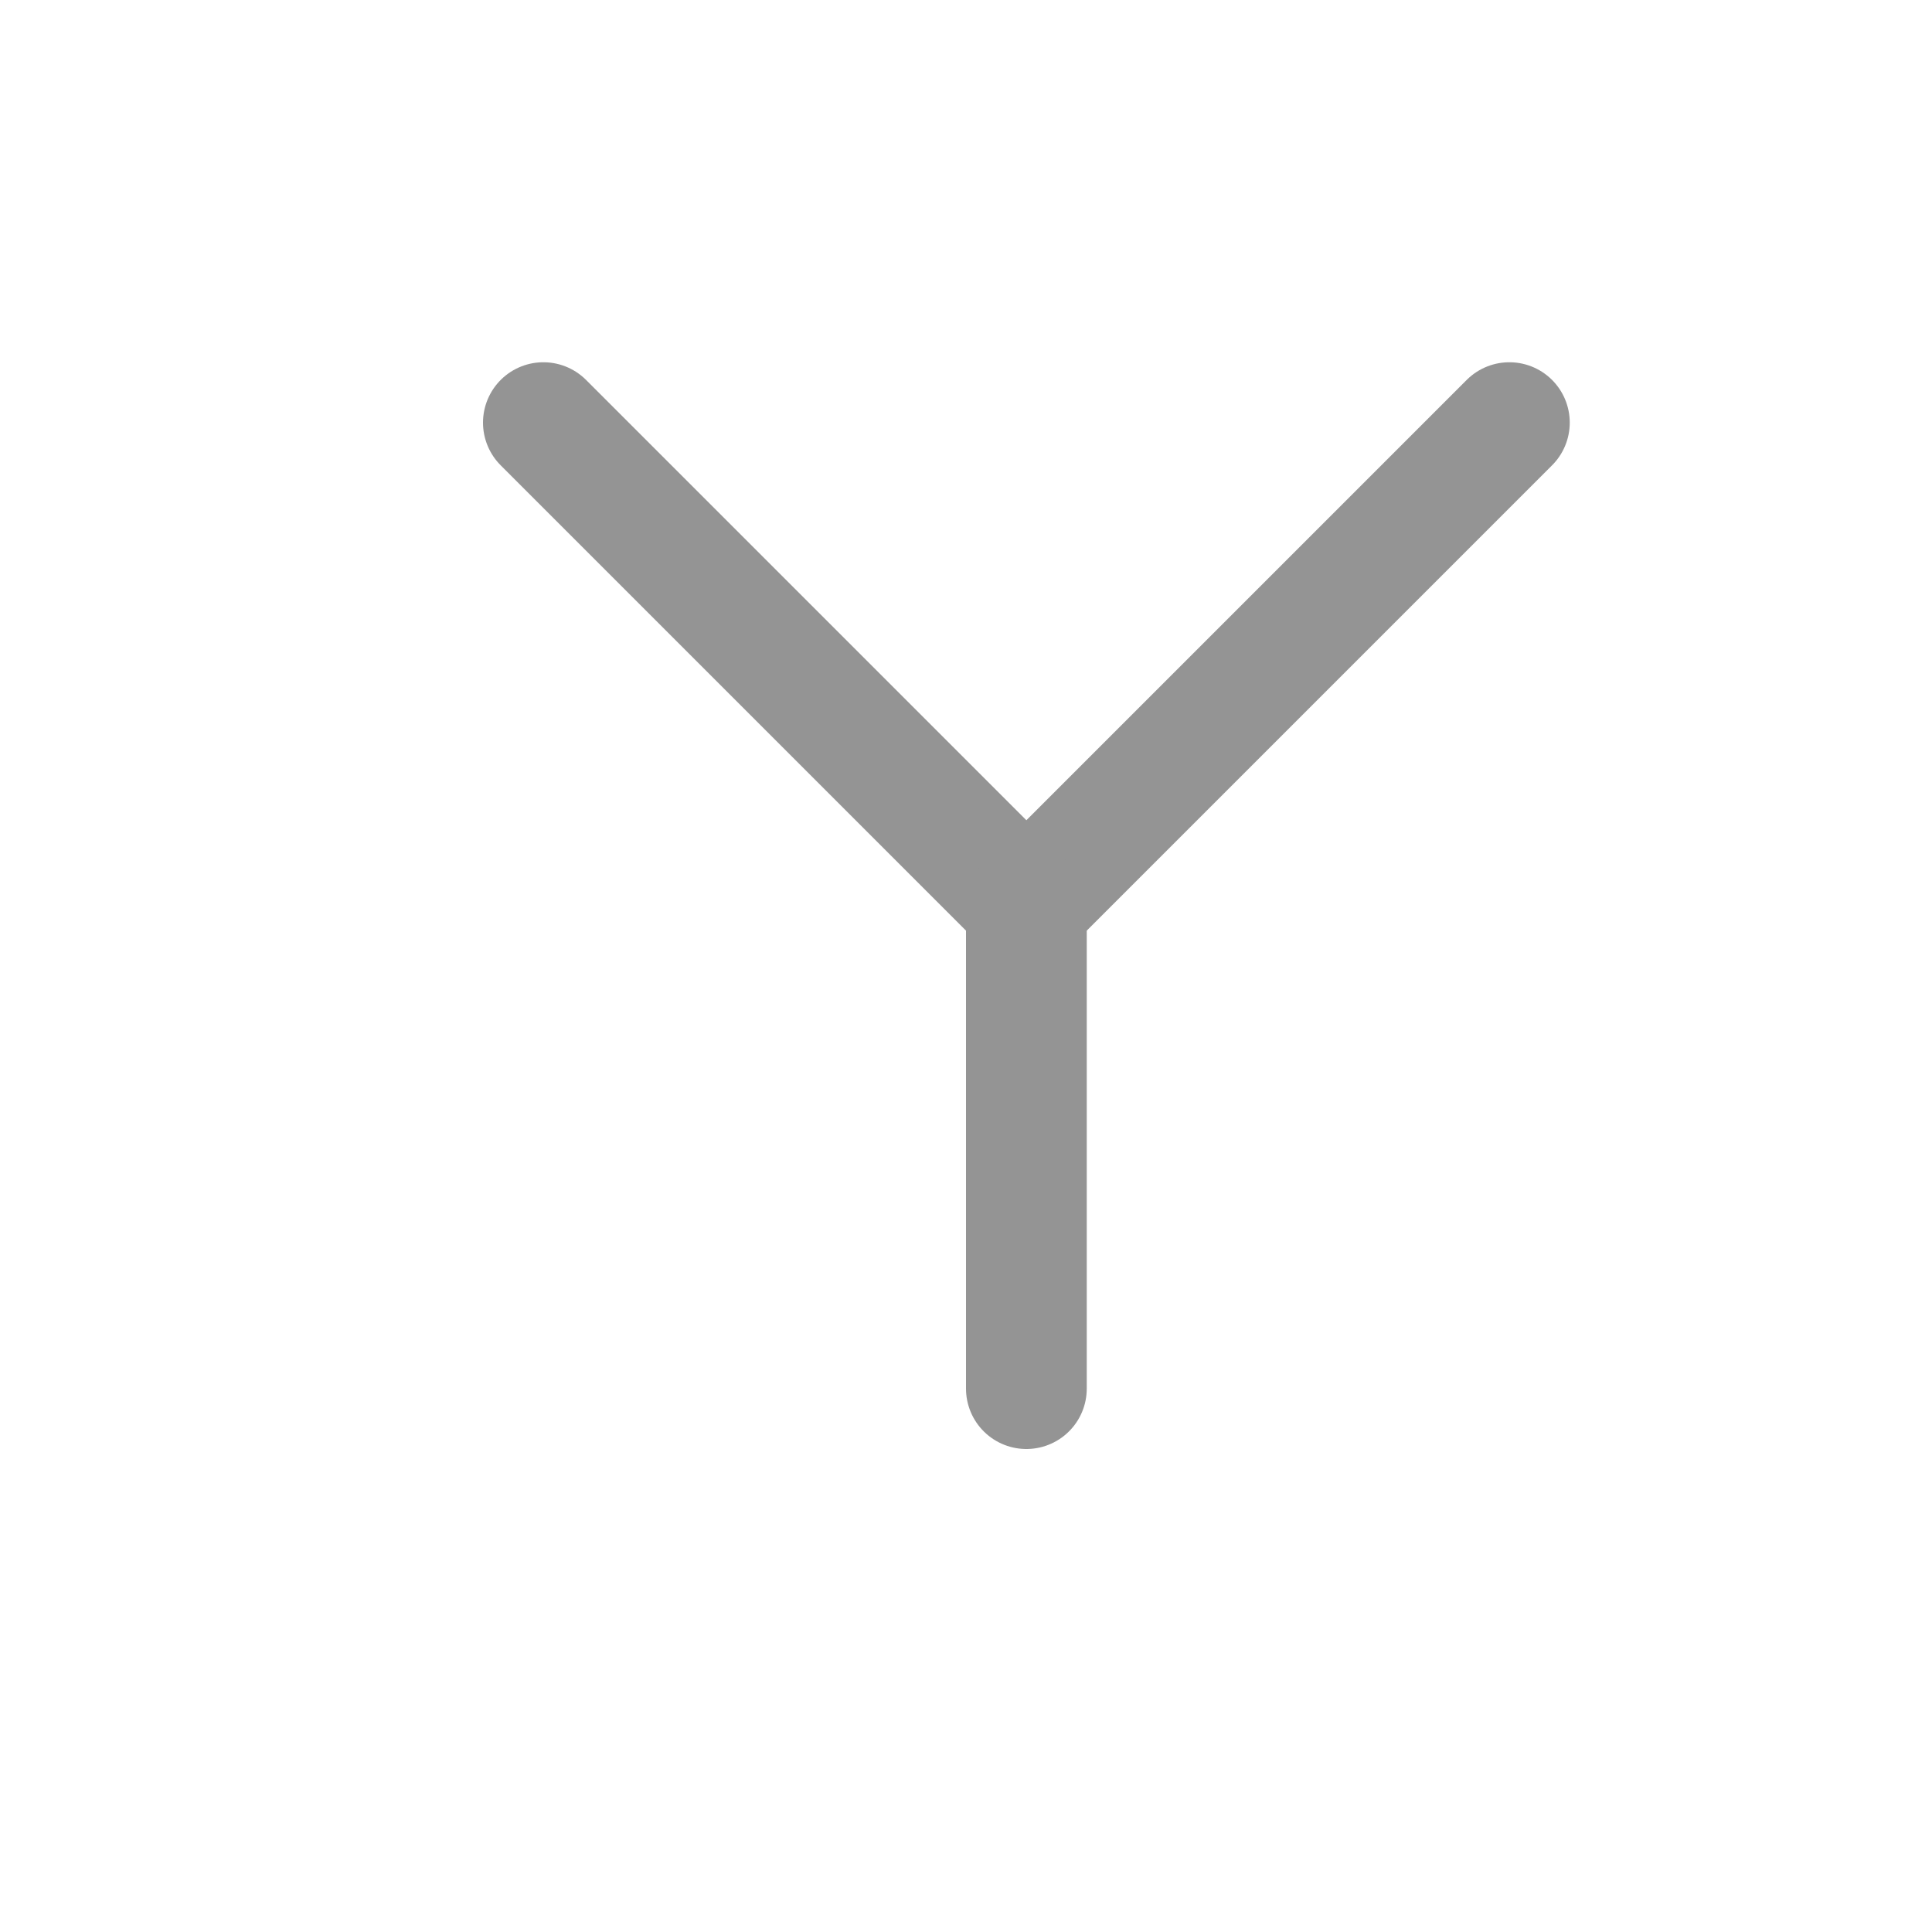
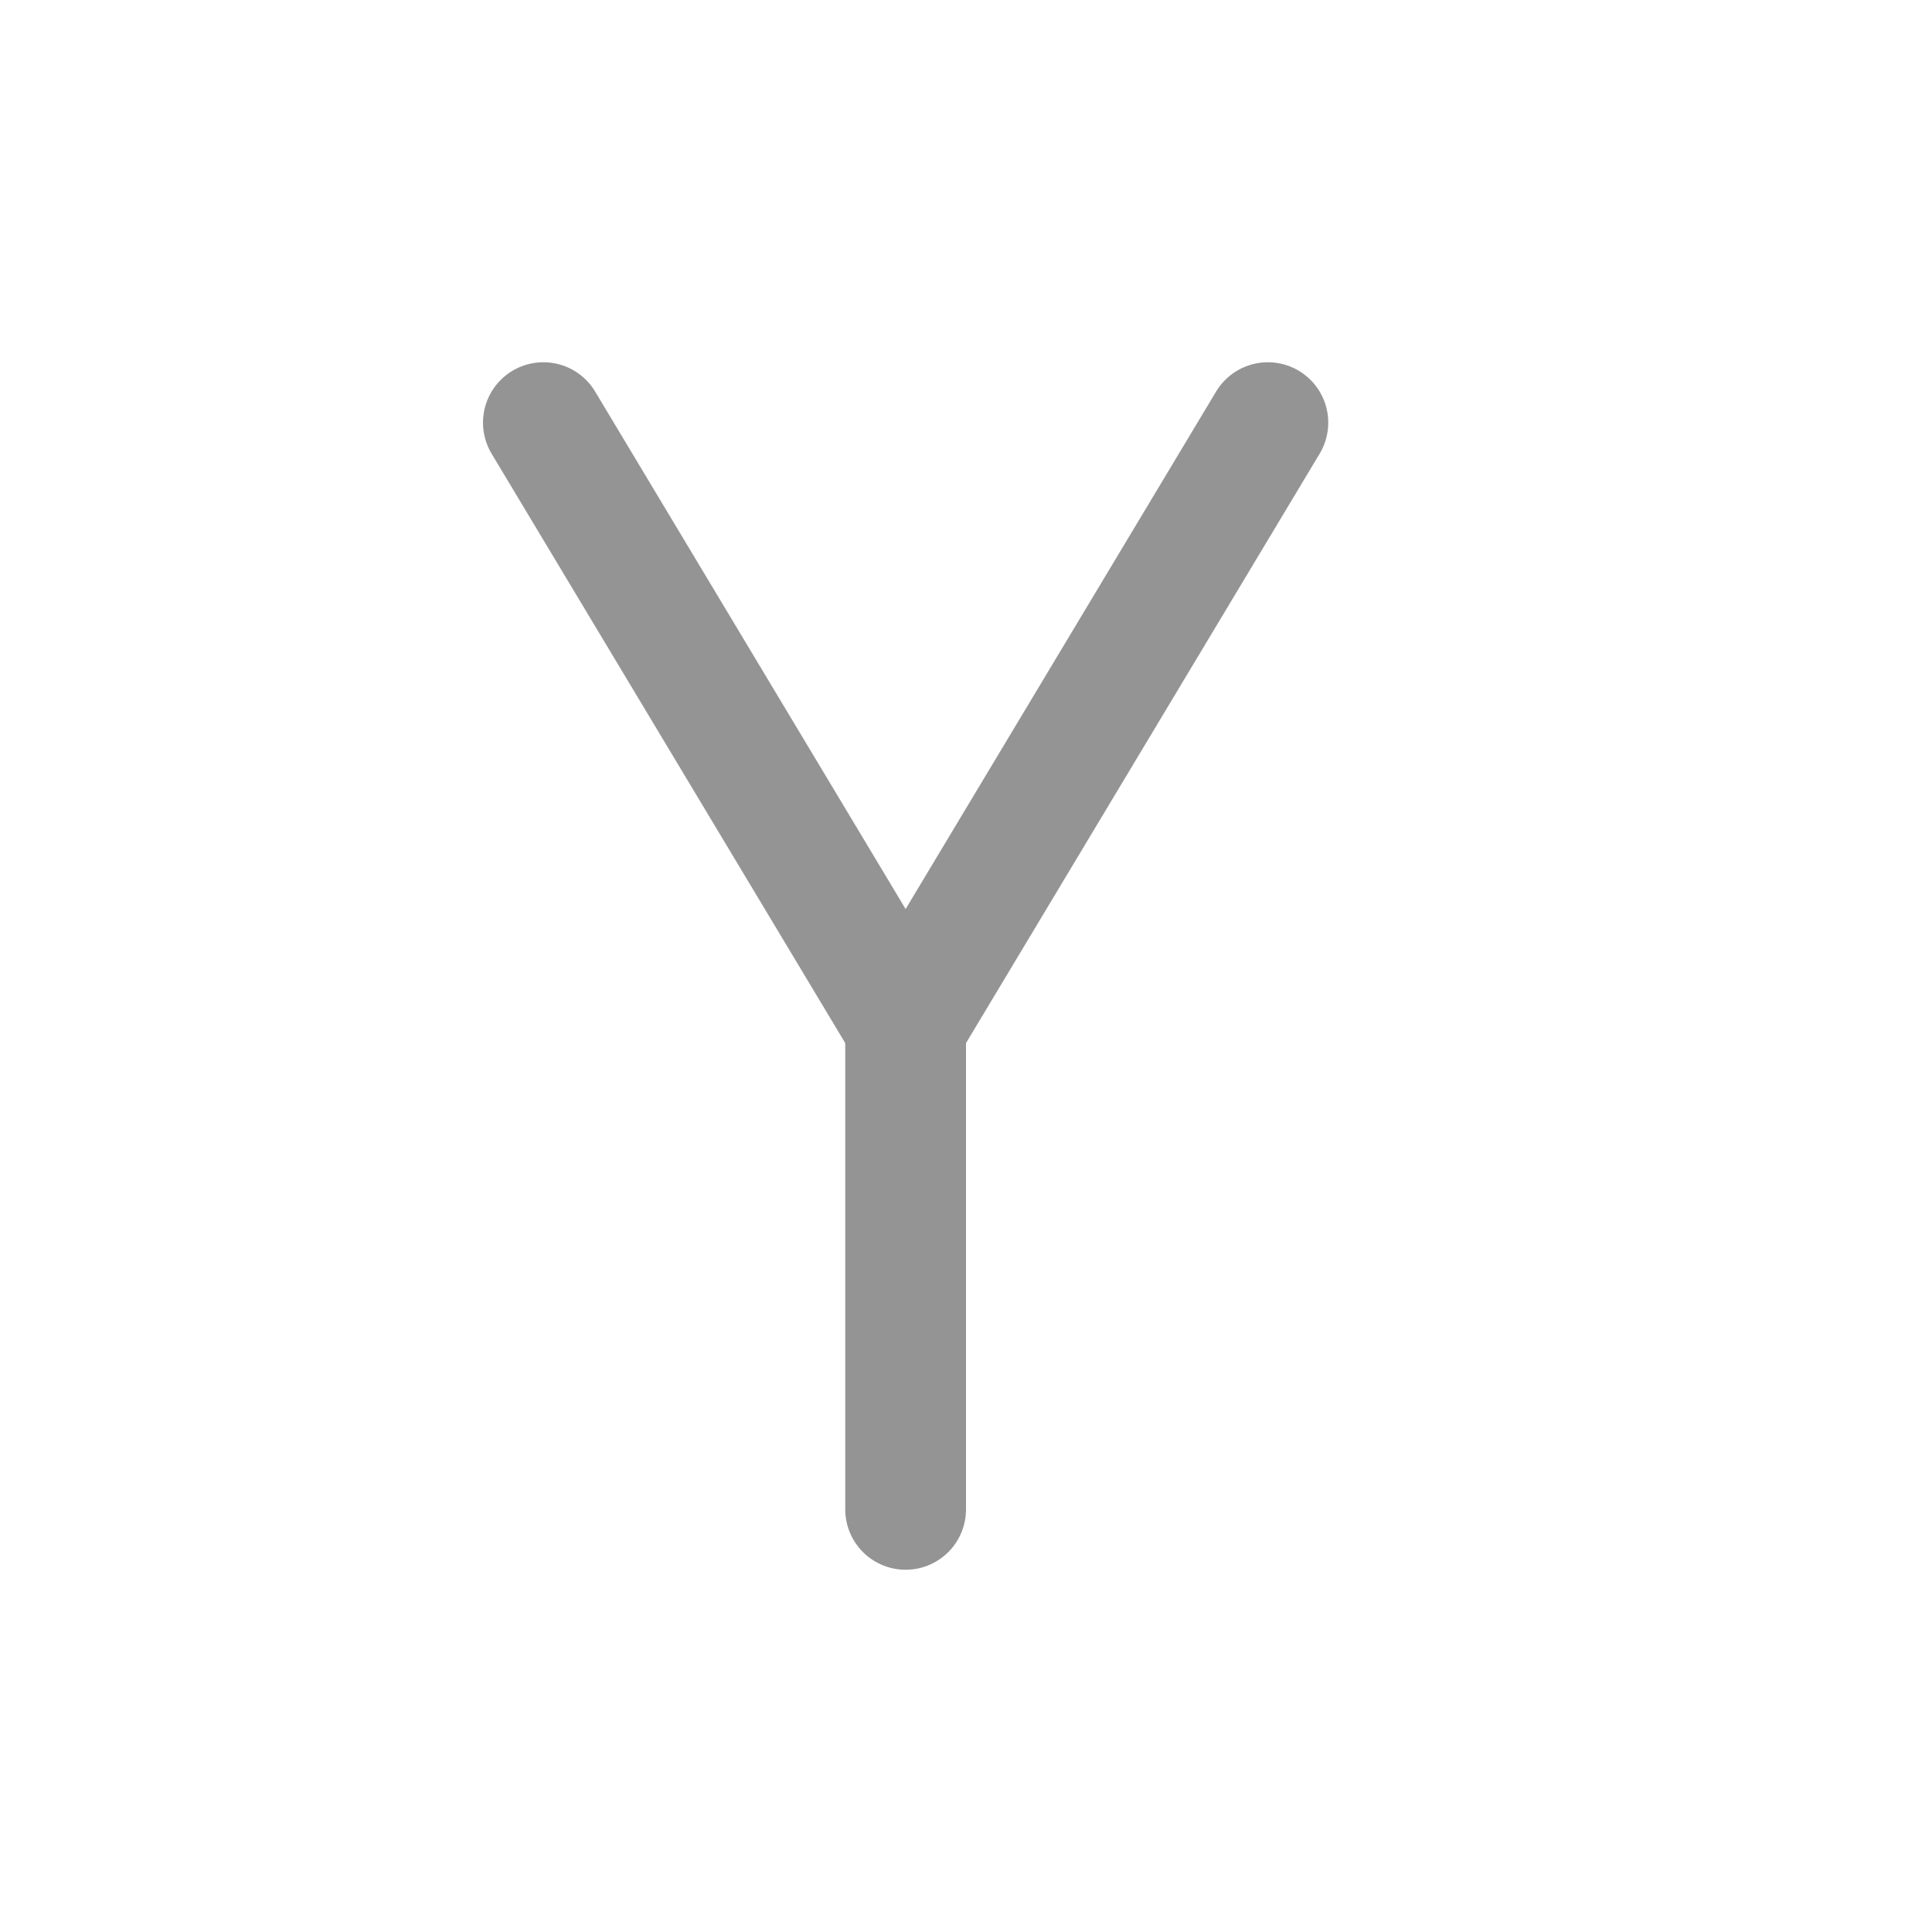
<svg xmlns="http://www.w3.org/2000/svg" width="16" height="16" viewBox="0 0 16 16">
-   <line x1="4.5" y1="3.5" x2="8.5" y2="7.5" style="fill:none;stroke:#949494;stroke-linecap:round;stroke-linejoin:round" />
-   <line x1="12.5" y1="3.5" x2="8.5" y2="7.5" style="fill:none;stroke:#949494;stroke-linecap:round;stroke-linejoin:round" />
-   <line x1="8.5" y1="7.5" x2="8.5" y2="11.5" style="fill:none;stroke:#949494;stroke-linecap:round;stroke-linejoin:round" />
+   <line x1="4.5" y1="3.5" x2="7.5" y2="8.5" style="fill:none;stroke:#949494;stroke-linecap:round;stroke-linejoin:round" />
+   <line x1="10.5" y1="3.5" x2="7.5" y2="8.5" style="fill:none;stroke:#949494;stroke-linecap:round;stroke-linejoin:round" />
+   <line x1="7.5" y1="8.5" x2="7.5" y2="12.5" style="fill:none;stroke:#949494;stroke-linecap:round;stroke-linejoin:round" />
</svg>
